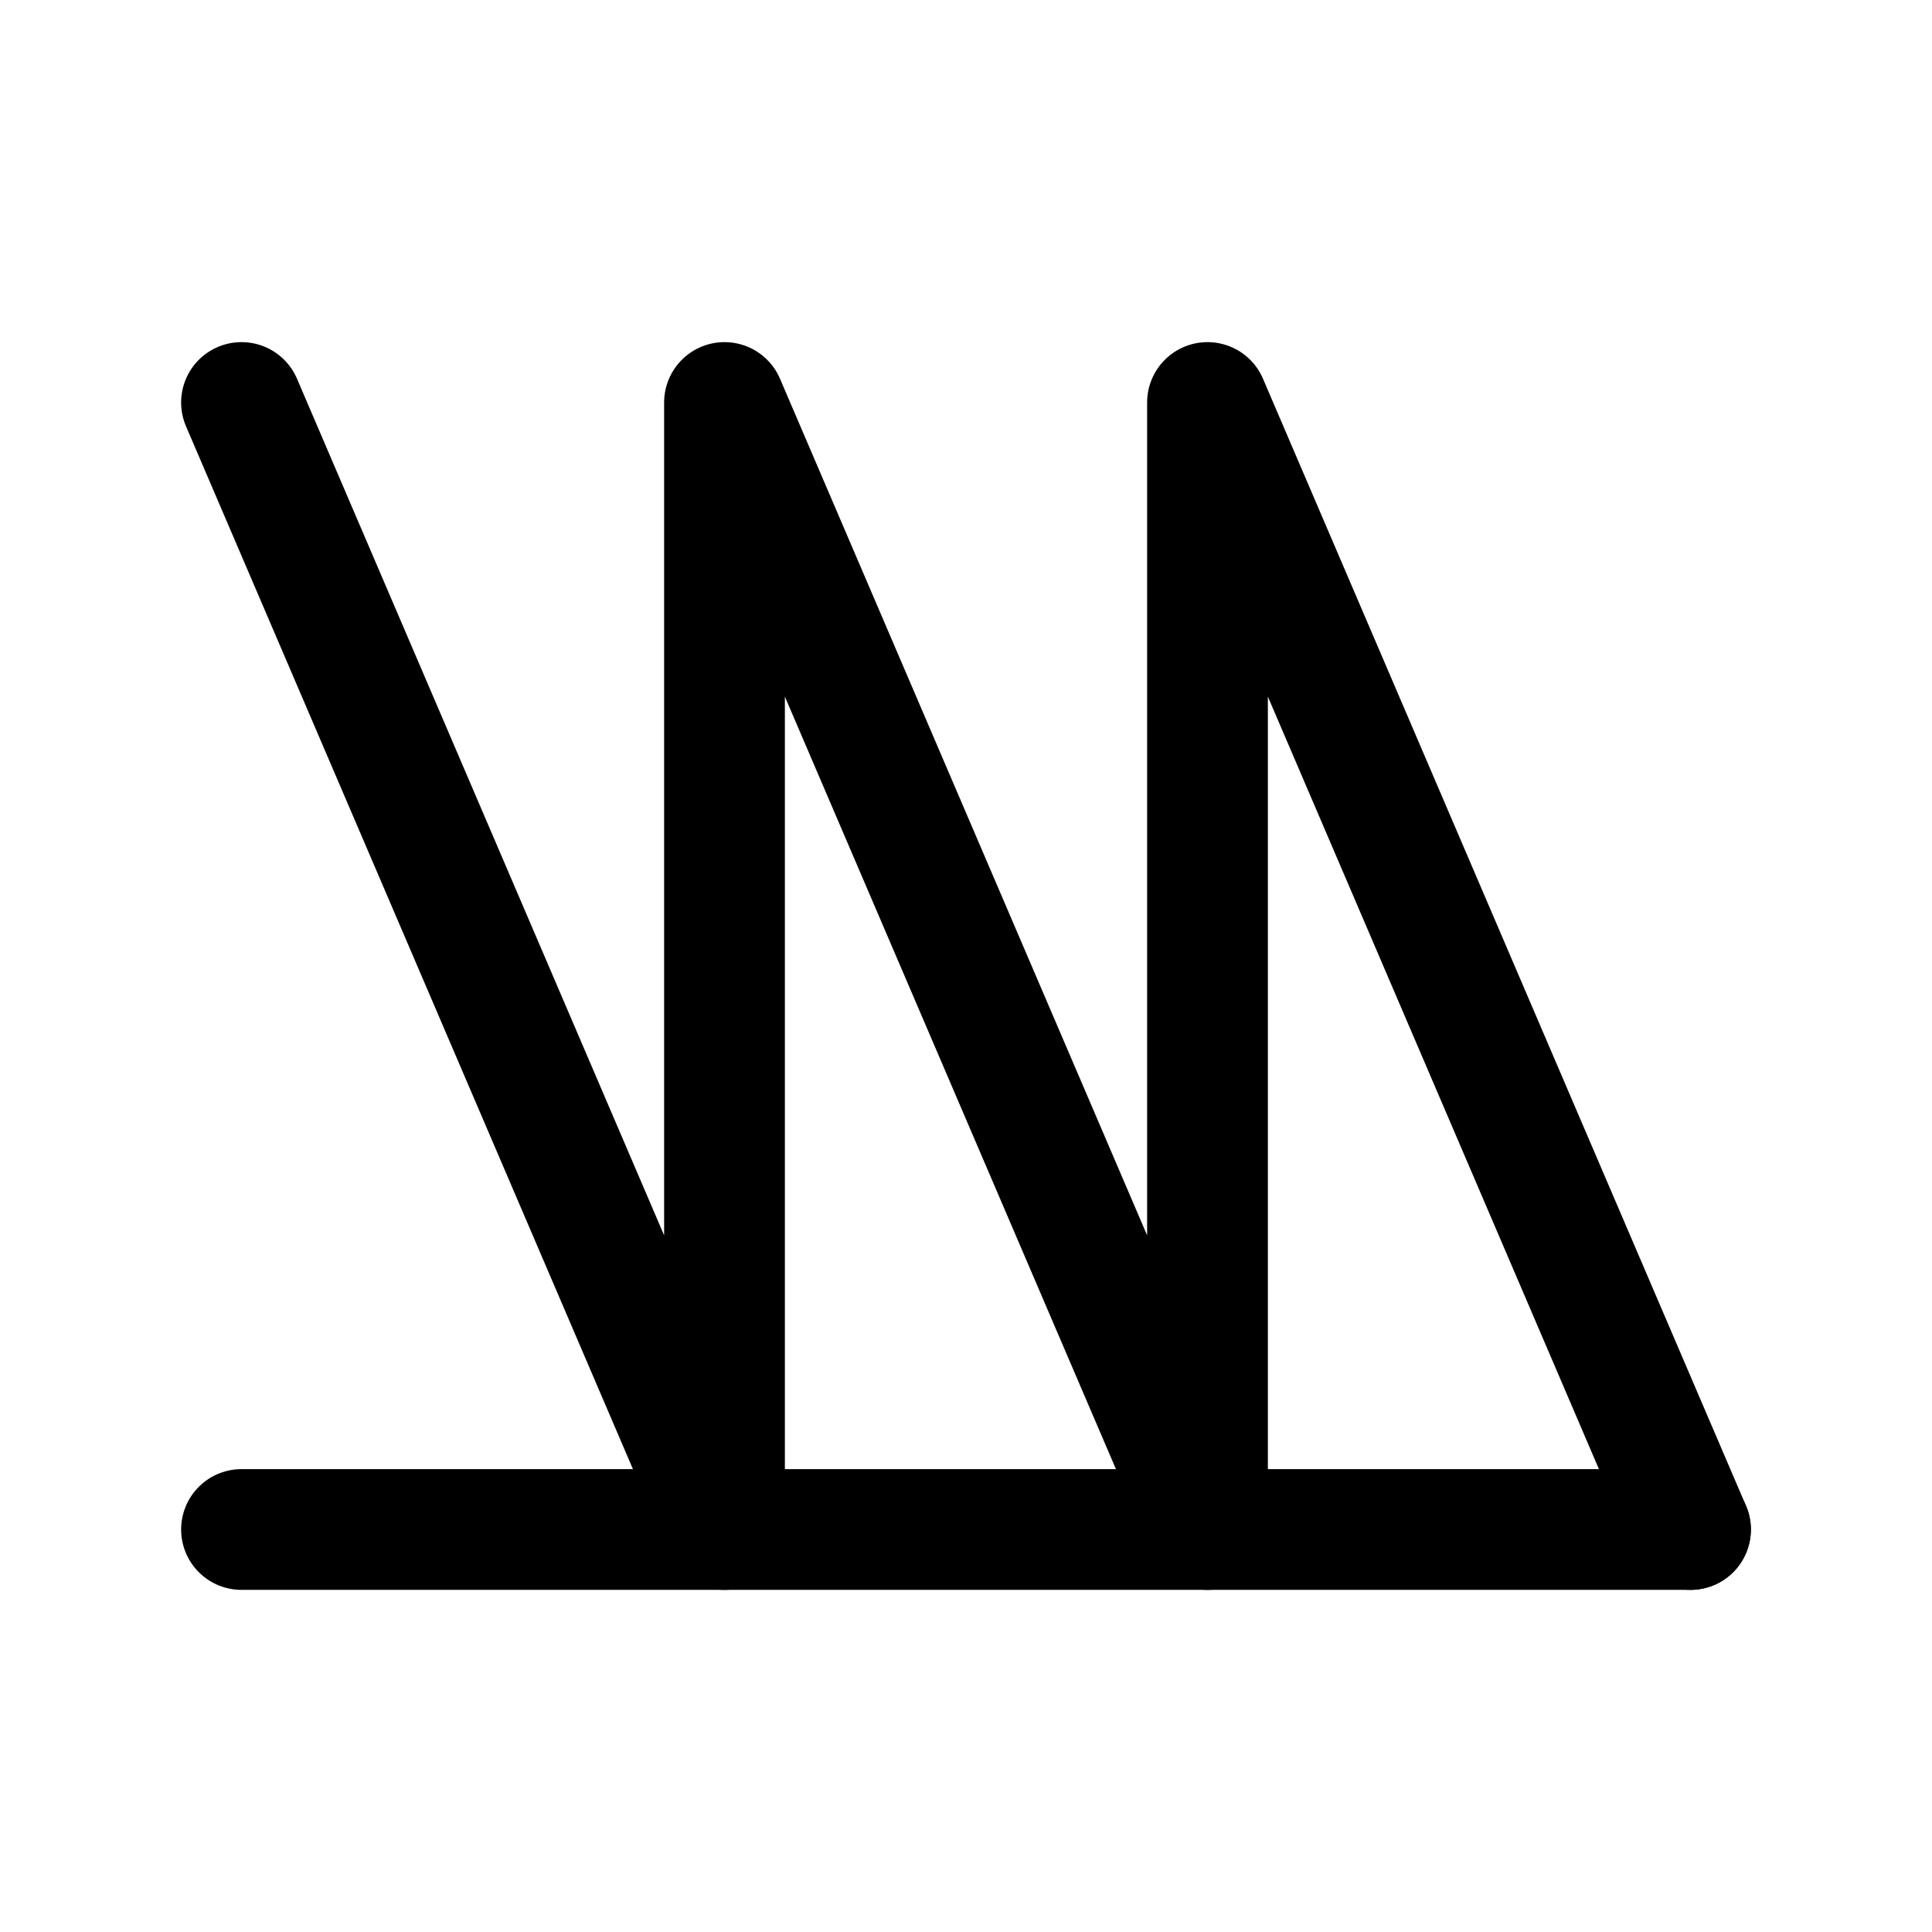
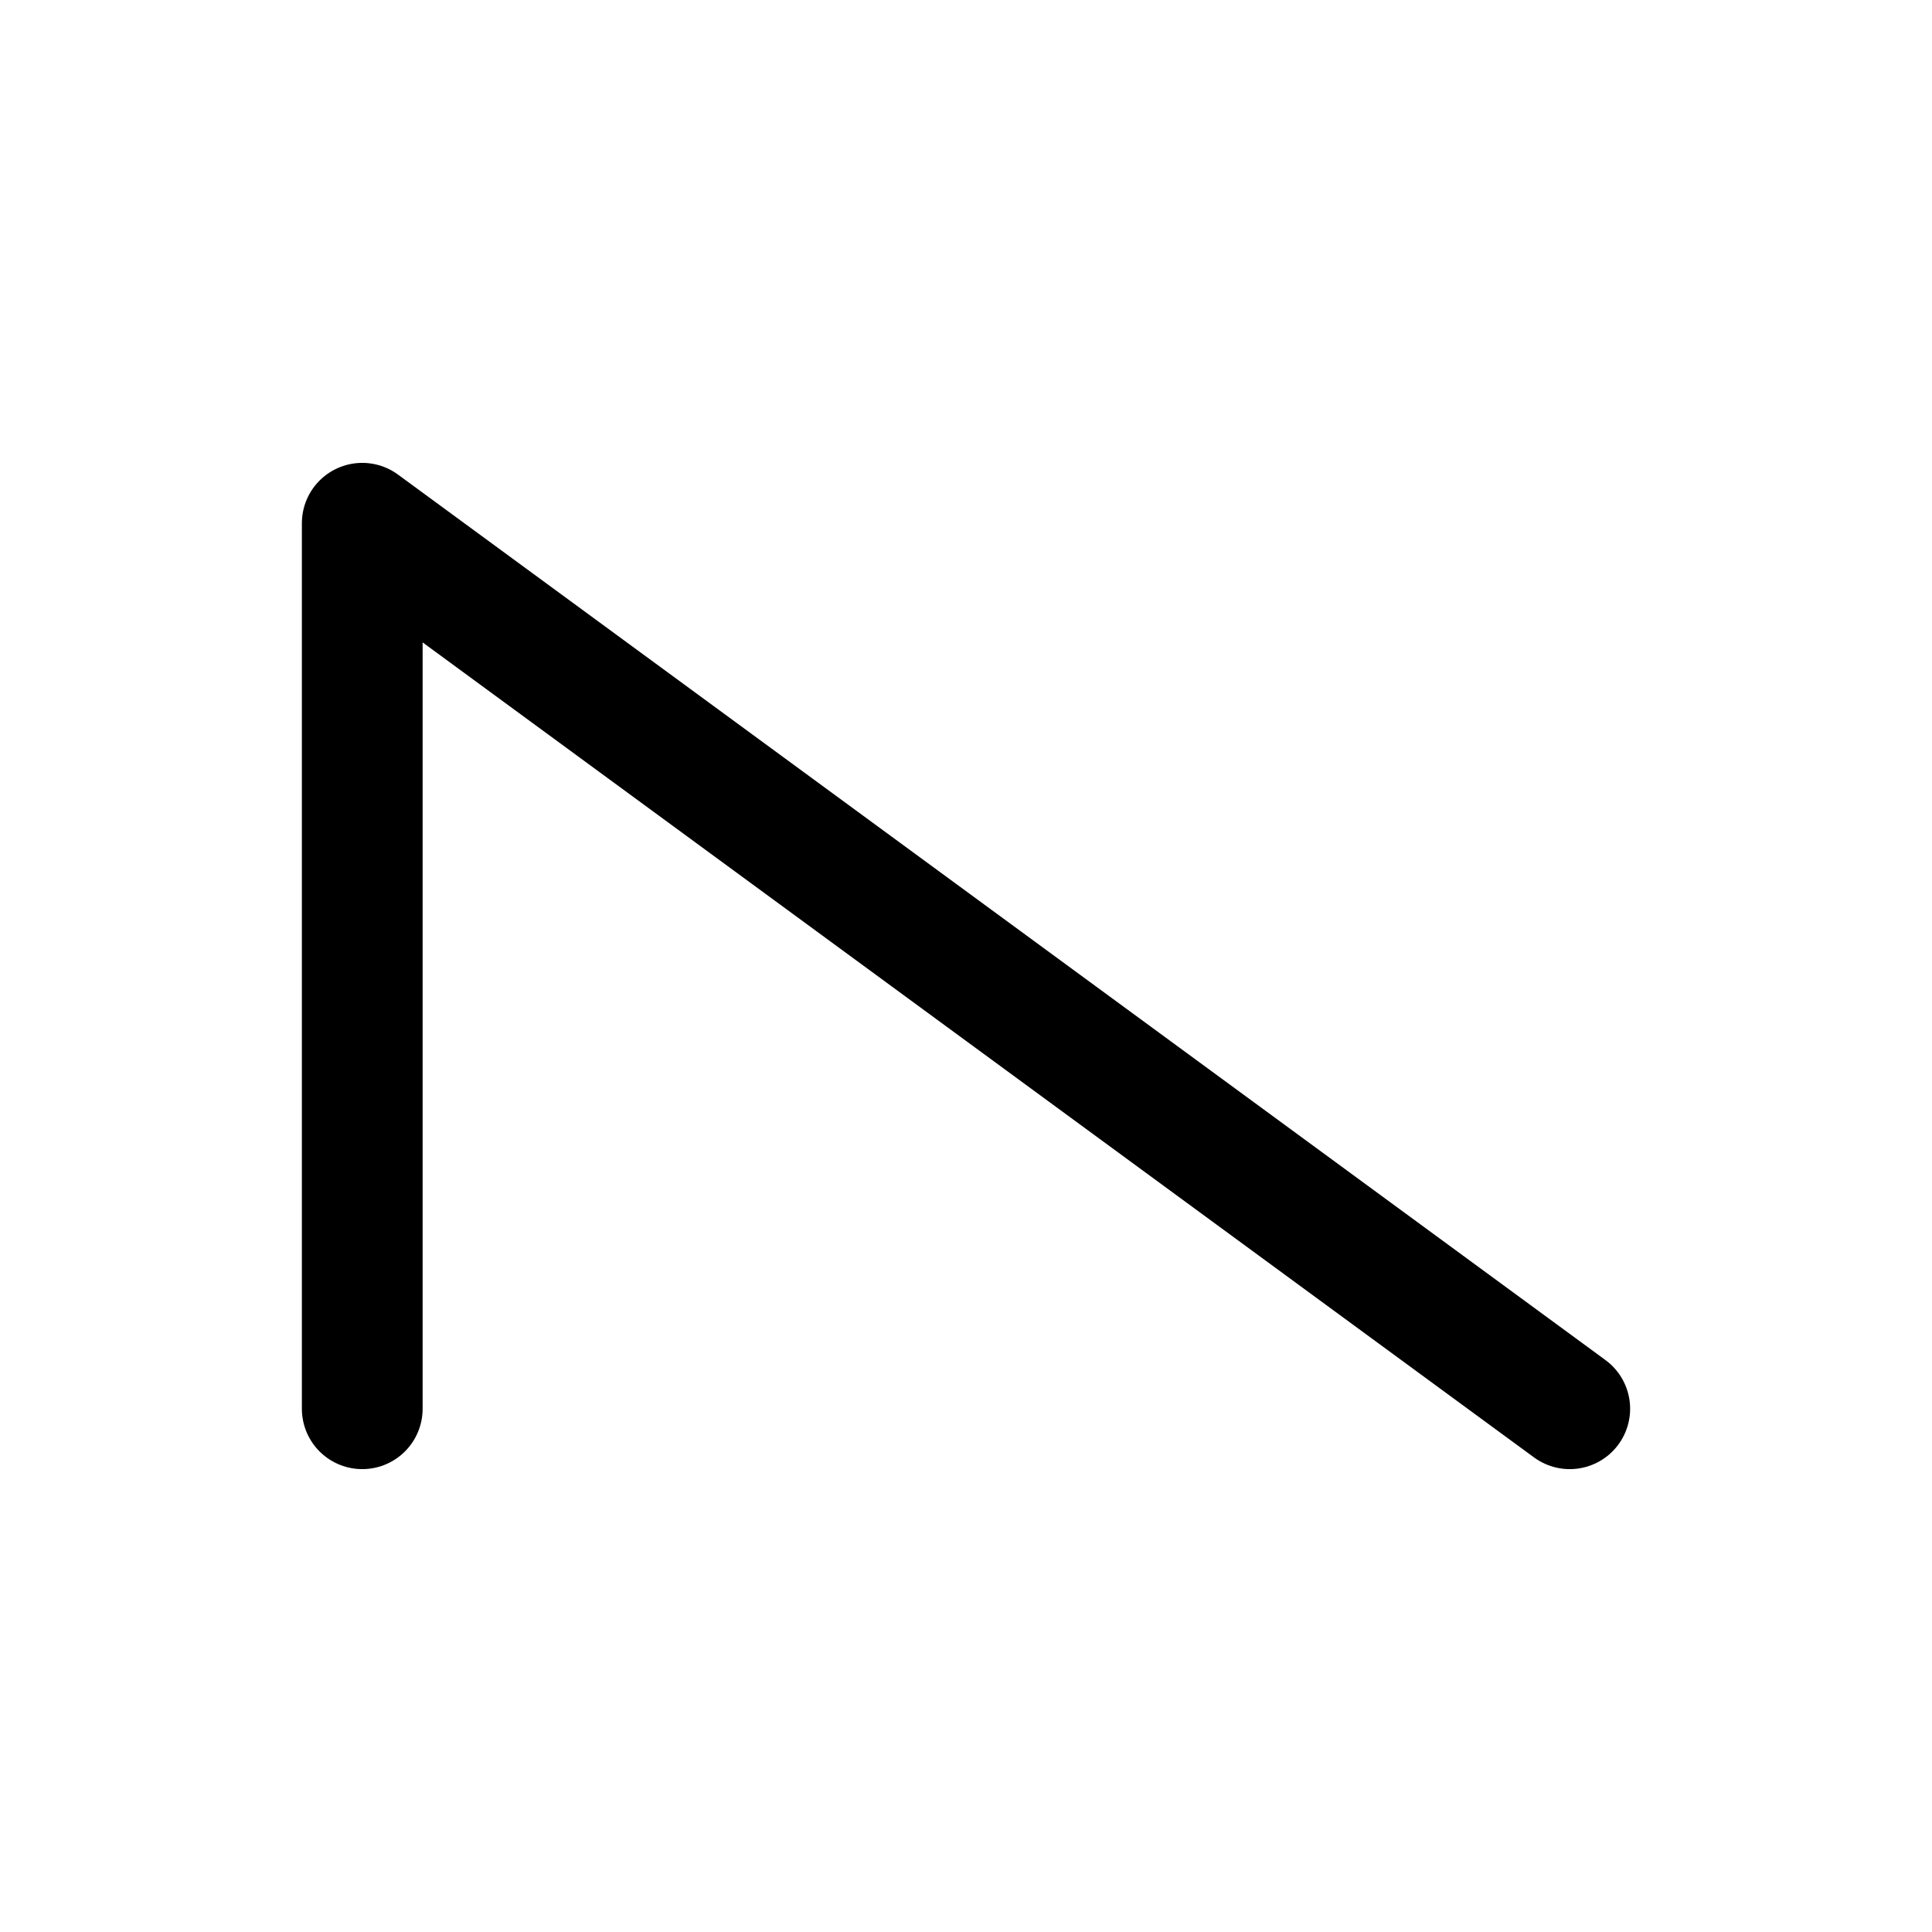
<svg xmlns="http://www.w3.org/2000/svg" viewBox="0 0 24 24" width="24" height="24" fill="none" stroke="currentColor" stroke-width="1.5" stroke-linecap="round" stroke-linejoin="round">
-   <path d="M3 19 H21" />
-   <path d="M3 5 L9 19 L9 5 L15 19 L15 5 L21 19" />
+   <path d="M4.5 17.5 V6.5 L19.5 17.5" />
</svg>
